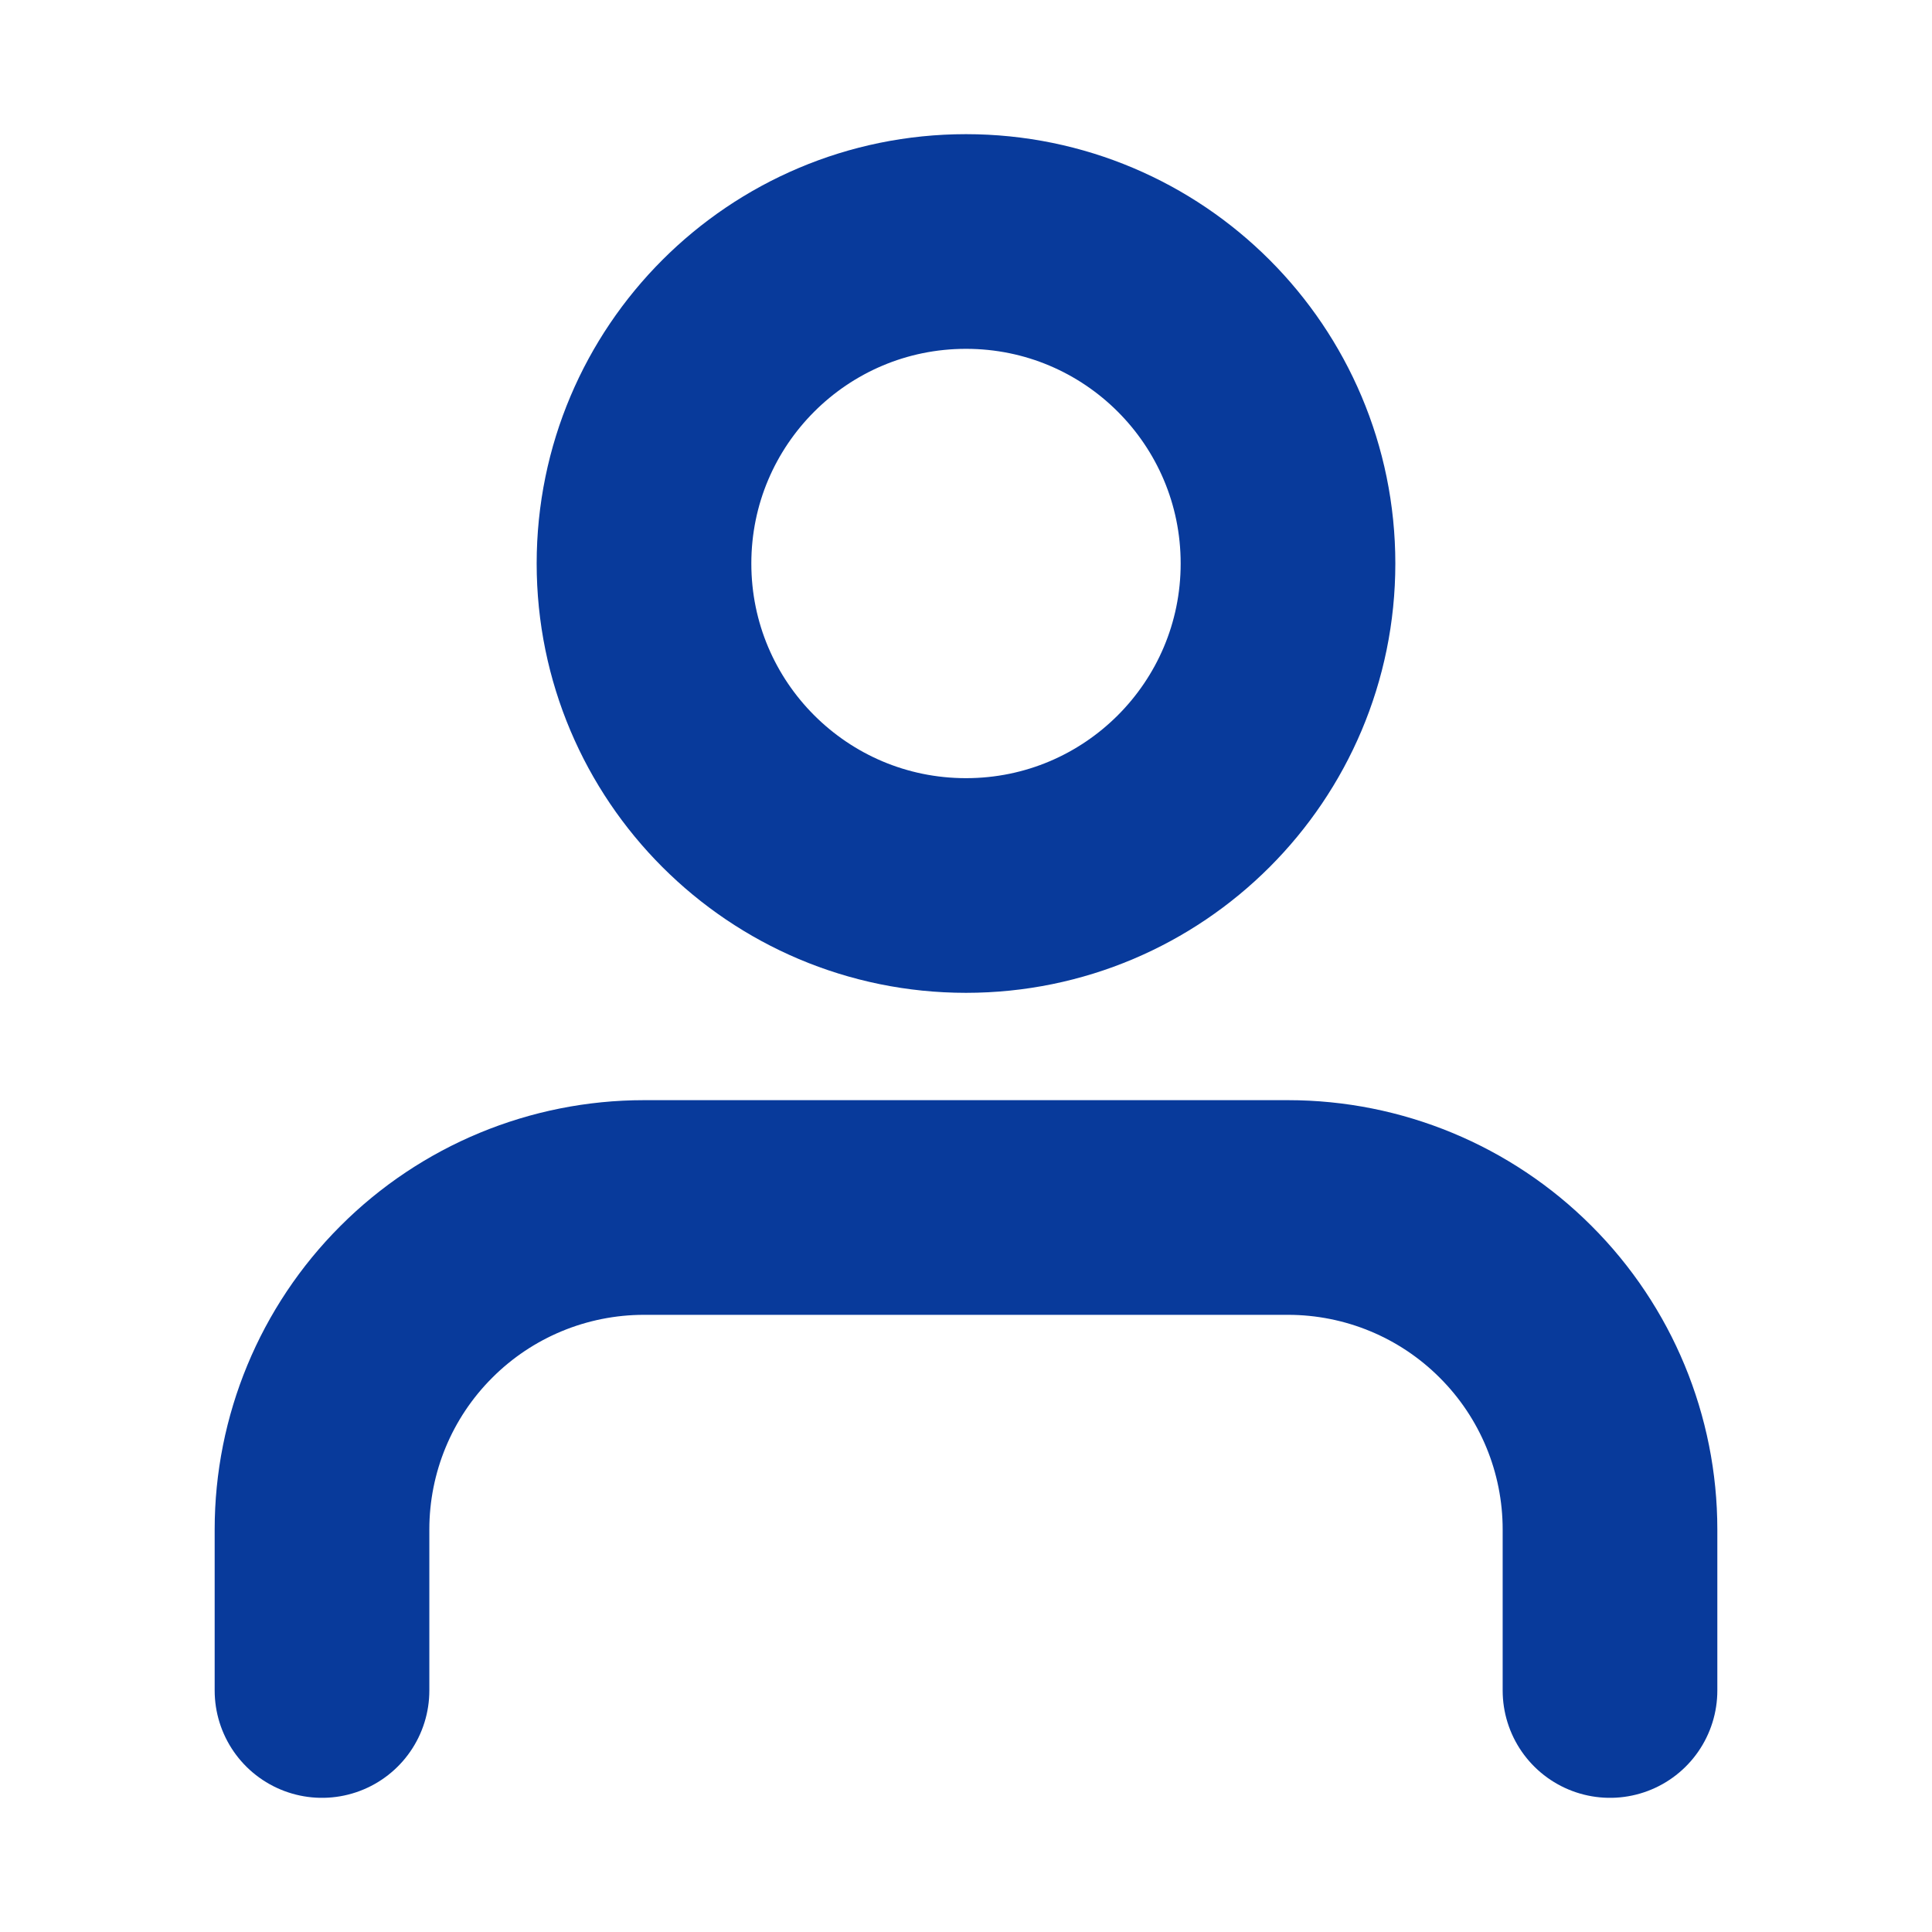
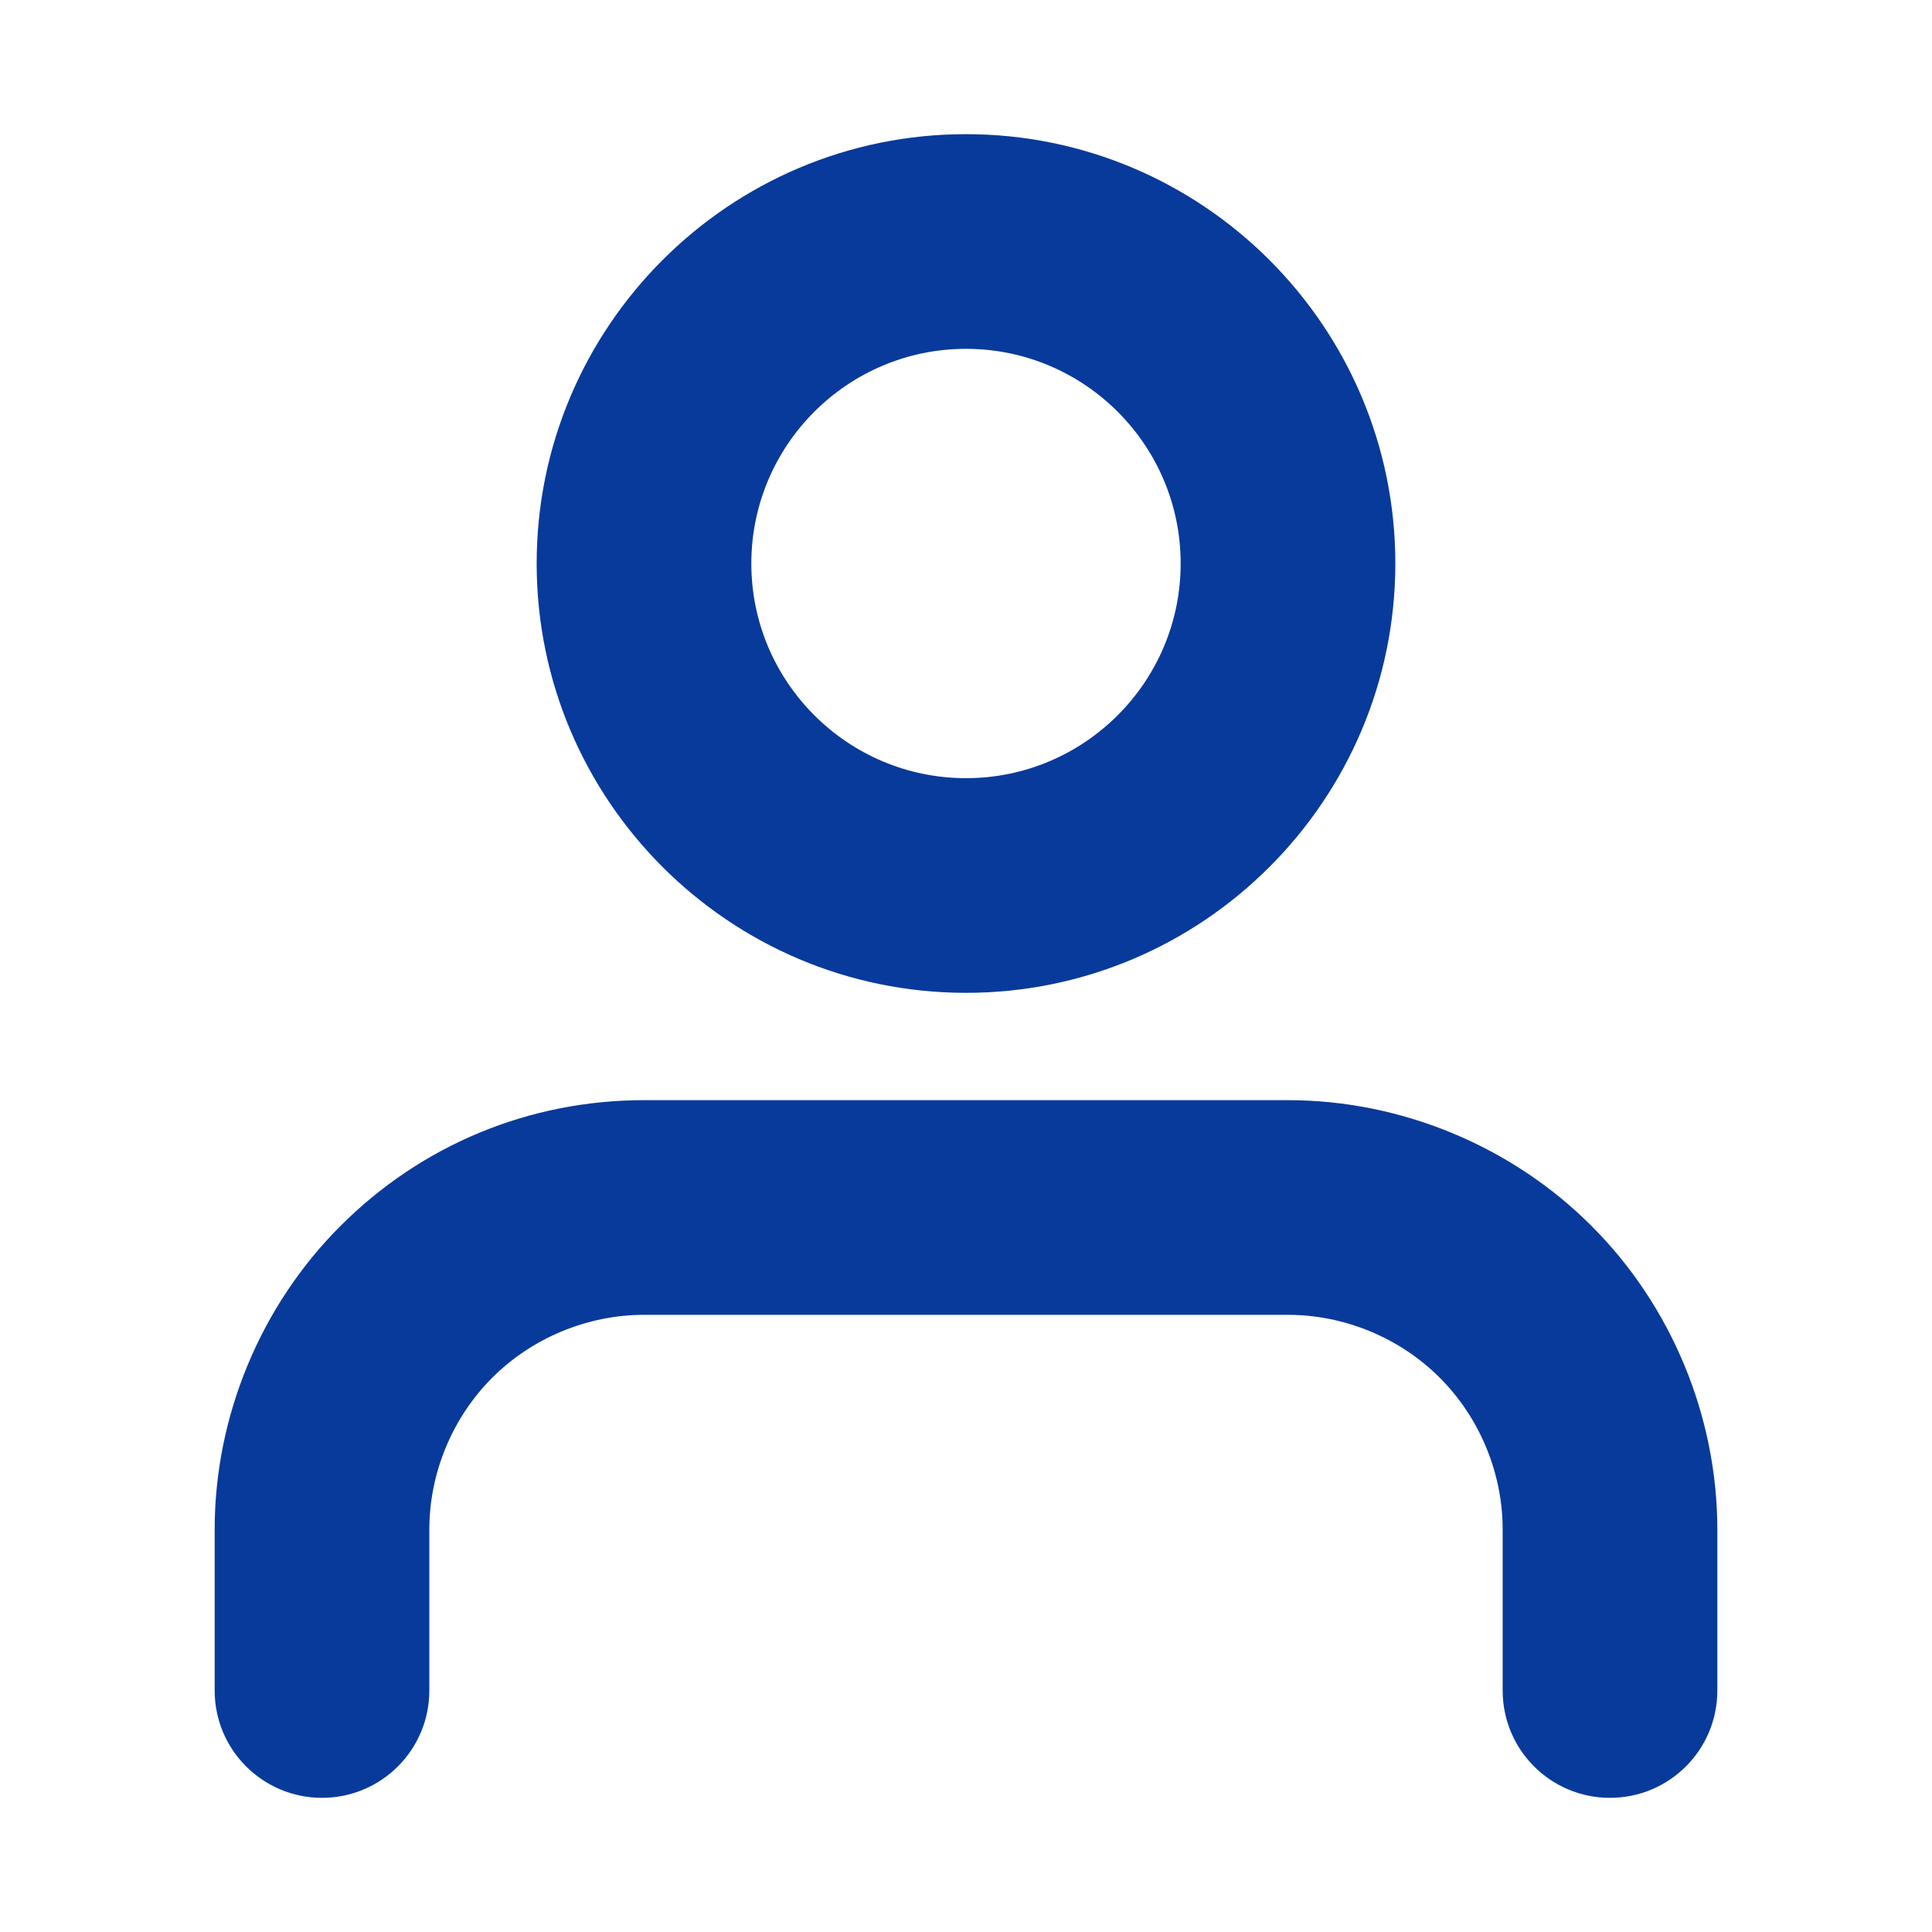
- <svg xmlns="http://www.w3.org/2000/svg" width="18" height="18" viewBox="0 0 18 18" fill="none">
-   <path d="M15 15.75V14.25C15 13.454 14.684 12.691 14.121 12.129C13.559 11.566 12.796 11.25 12 11.25H6C5.204 11.25 4.441 11.566 3.879 12.129C3.316 12.691 3 13.454 3 14.25V15.75" stroke="#083A9B" stroke-width="2" stroke-linecap="round" stroke-linejoin="round" />
-   <path d="M9 8.25C10.657 8.25 12 6.907 12 5.25C12 3.593 10.657 2.25 9 2.25C7.343 2.25 6 3.593 6 5.25C6 6.907 7.343 8.25 9 8.25Z" stroke="#083A9B" stroke-width="2" stroke-linecap="round" stroke-linejoin="round" />
+ <svg xmlns="http://www.w3.org/2000/svg" fill="#083A9B" version="1.1" id="Layer_1" x="0px" y="0px" width="18px" height="18px" viewBox="0 0 18 18" enable-background="new 0 0 18 18" xml:space="preserve">
+   <path d="M15,16.75c-0.553,0-1-0.447-1-1v-1.5c0-0.526-0.214-1.042-0.586-1.414S12.526,12.25,12,12.25H6  c-0.526,0-1.042,0.214-1.414,0.586S4,13.724,4,14.25v1.5c0,0.553-0.448,1-1,1s-1-0.447-1-1v-1.5c0-1.054,0.427-2.084,1.172-2.828  C3.927,10.666,4.932,10.25,6,10.25h6c1.053,0,2.084,0.427,2.828,1.172C15.573,12.166,16,13.197,16,14.25v1.5  C16,16.303,15.553,16.75,15,16.75z" />
+   <path d="M9,9.25c-2.206,0-4-1.794-4-4s1.794-4,4-4c2.206,0,4,1.794,4,4S11.206,9.25,9,9.25z M9,3.25  c-1.103,0-2,0.897-2,2s0.897,2,2,2c1.103,0,2-0.897,2-2S10.103,3.25,9,3.25z" />
</svg>
